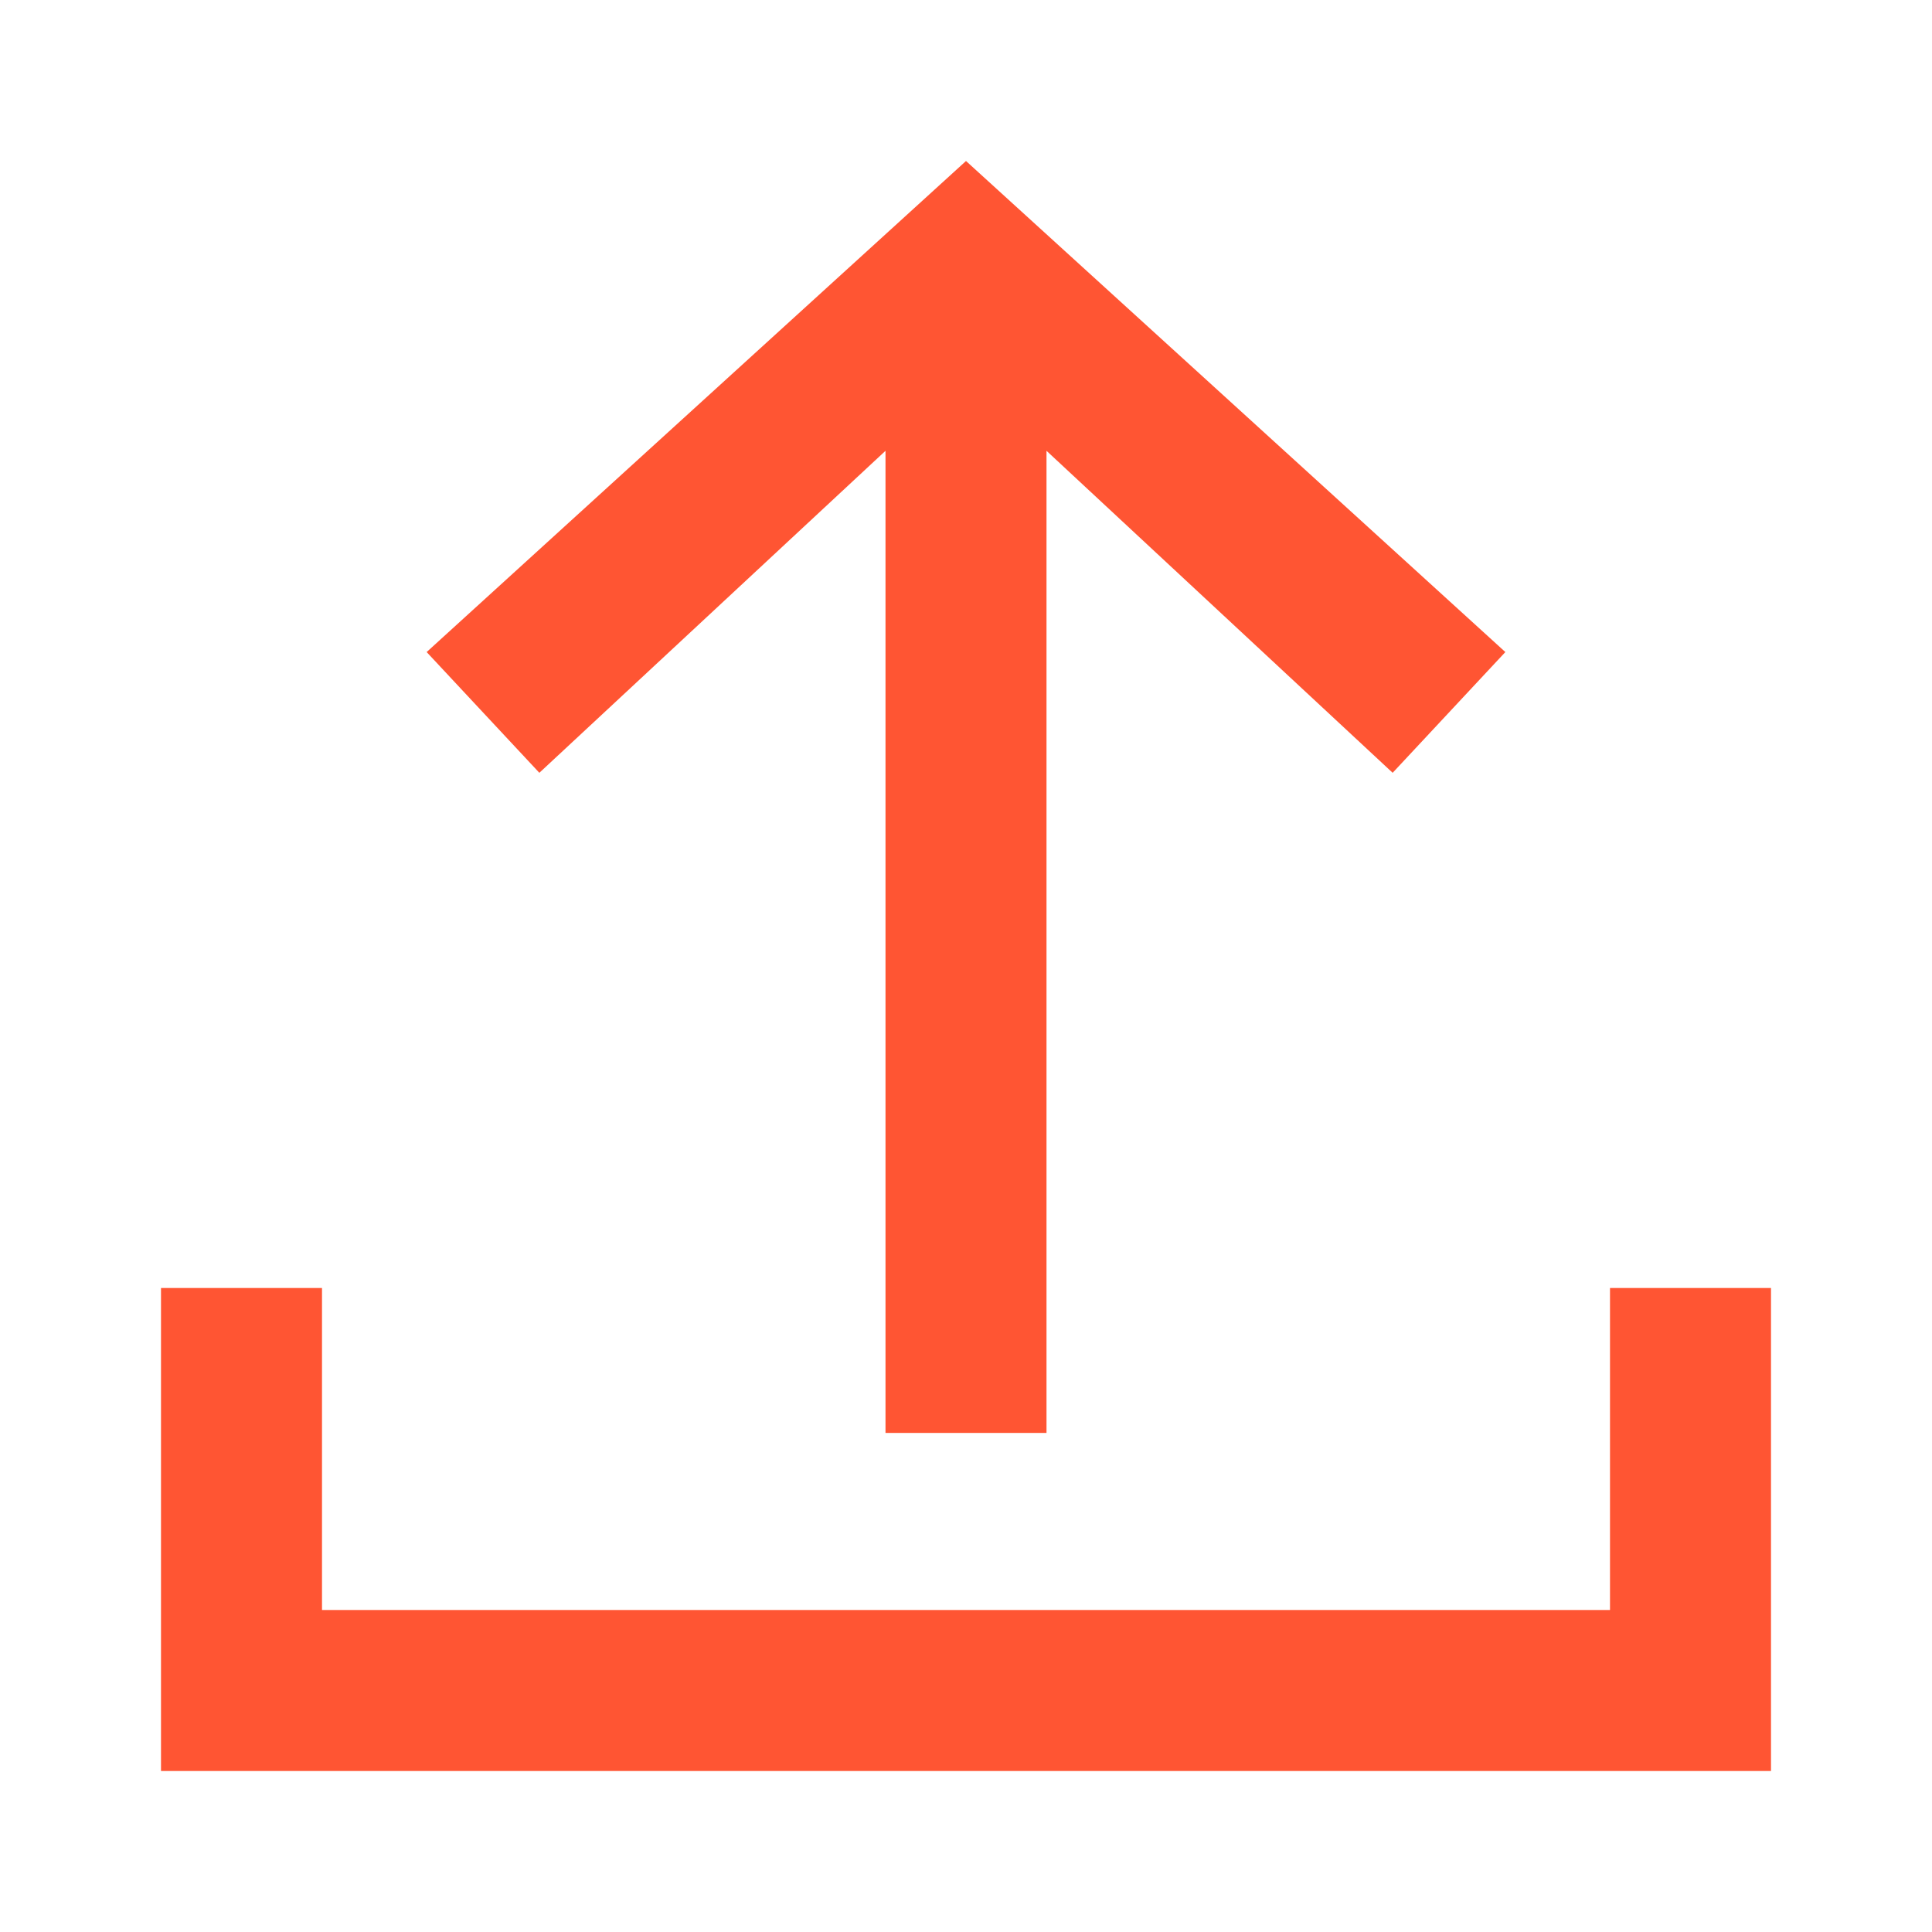
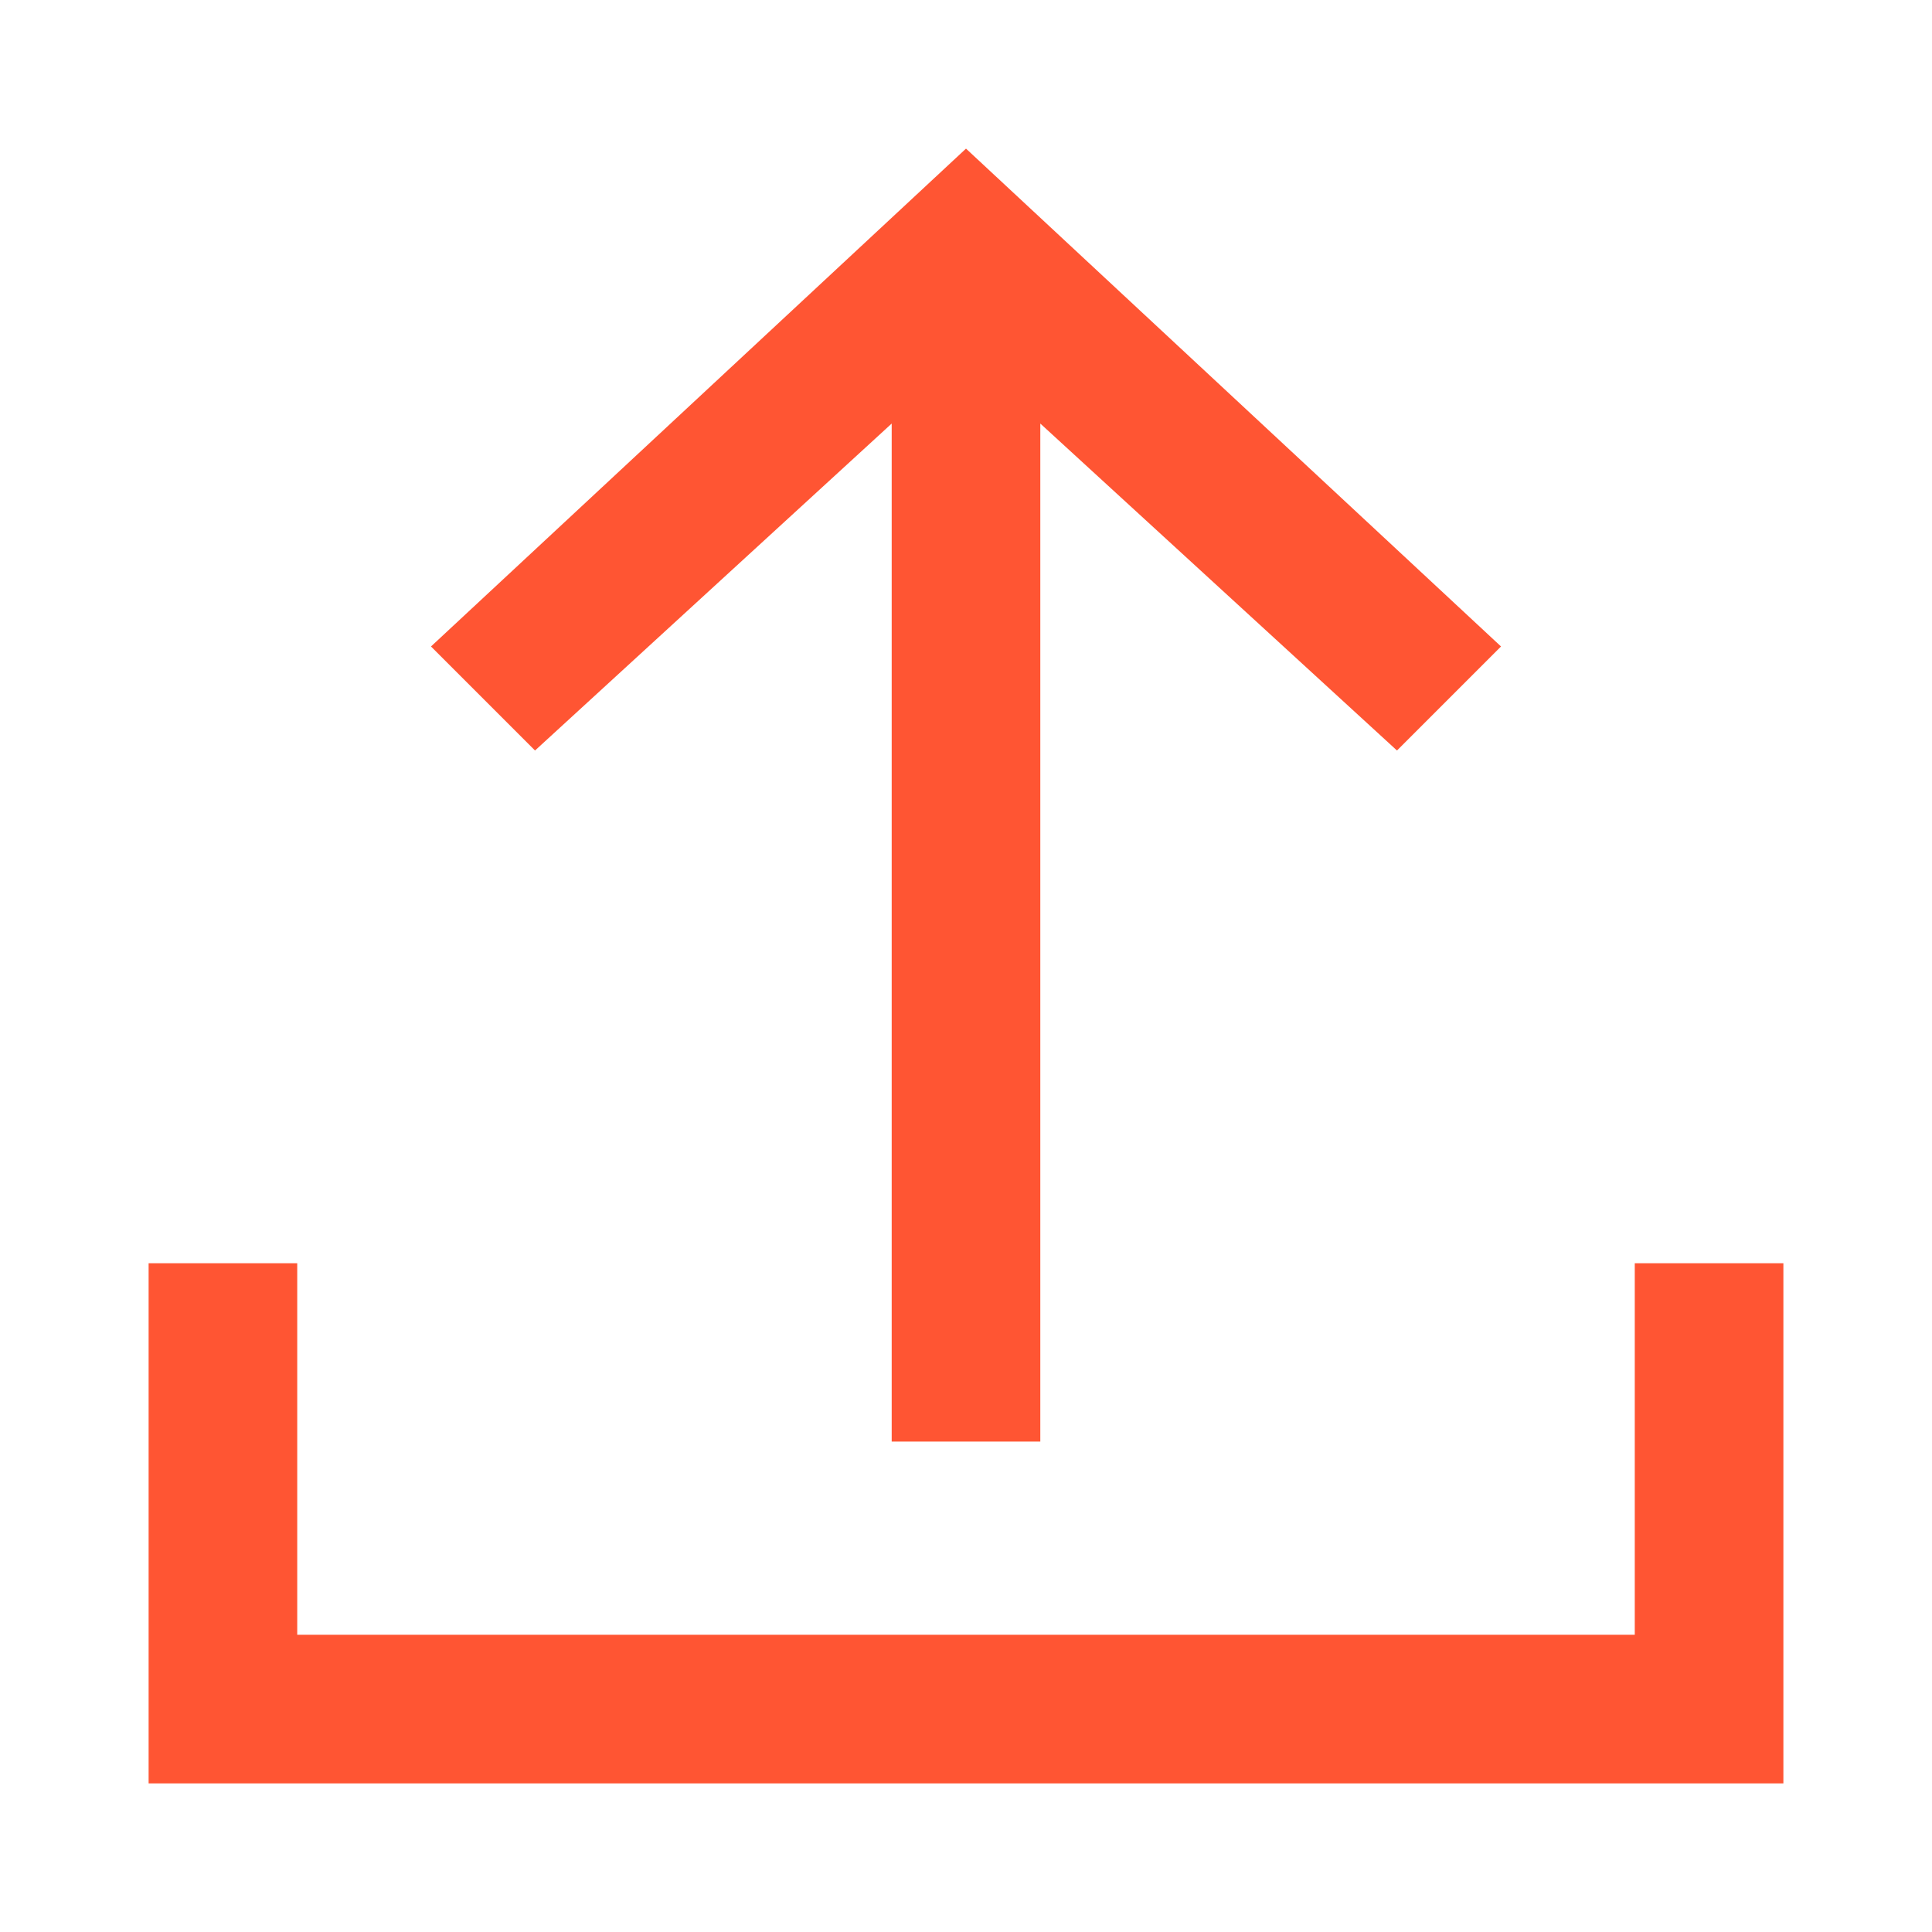
- <svg xmlns="http://www.w3.org/2000/svg" version="1.1" id="ic-transaction-received" x="0px" y="0px" viewBox="0 0 24 24" style="enable-background:new 0 0 24 24;" xml:space="preserve">
+ <svg xmlns="http://www.w3.org/2000/svg" version="1.1" id="ic_send" x="0px" y="0px" viewBox="0 0 26 26" style="enable-background:new 0 0 26 26;" xml:space="preserve">
  <style type="text/css">
- 	.st0{fill:#FF5533;}
- 	.st1{fill:none;}
+ 	.st0{fill:none;}
+ 	.st1{fill-rule:evenodd;clip-rule:evenodd;fill:#FF5533;}
</style>
-   <g id="Group_8834">
-     <path id="Path_18892" class="st0" d="M5.3,8.1l1.4,1.5l4.3-4l0,12.2h2l0-12.2l4.3,4l1.4-1.5L12,2L5.3,8.1z" />
-     <path id="Path_18893" class="st0" d="M20,16v4H4v-4H2v6h20v-6H20z" />
+   <path id="Rectangle_4395" class="st0" d="M0,0h26v26H0V0z" />
+   <g id="Group_8987" transform="translate(2, 2)">
+     <g id="Group_8986">
+       <polygon id="Path_18953" class="st1" points="3.8,6.7 5.2,8.1 10,3.7 10,17.4 12,17.4 12,3.7 16.8,8.1 18.2,6.7 11,0   " />
+       <polygon id="Path_18954" class="st1" points="20,15 20,20 2,20 2,15 0,15 0,22 22,22 22,15   " />
+     </g>
  </g>
-   <path id="Rectangle_4413" class="st1" d="M0,0h24v24H0V0z" />
</svg>
